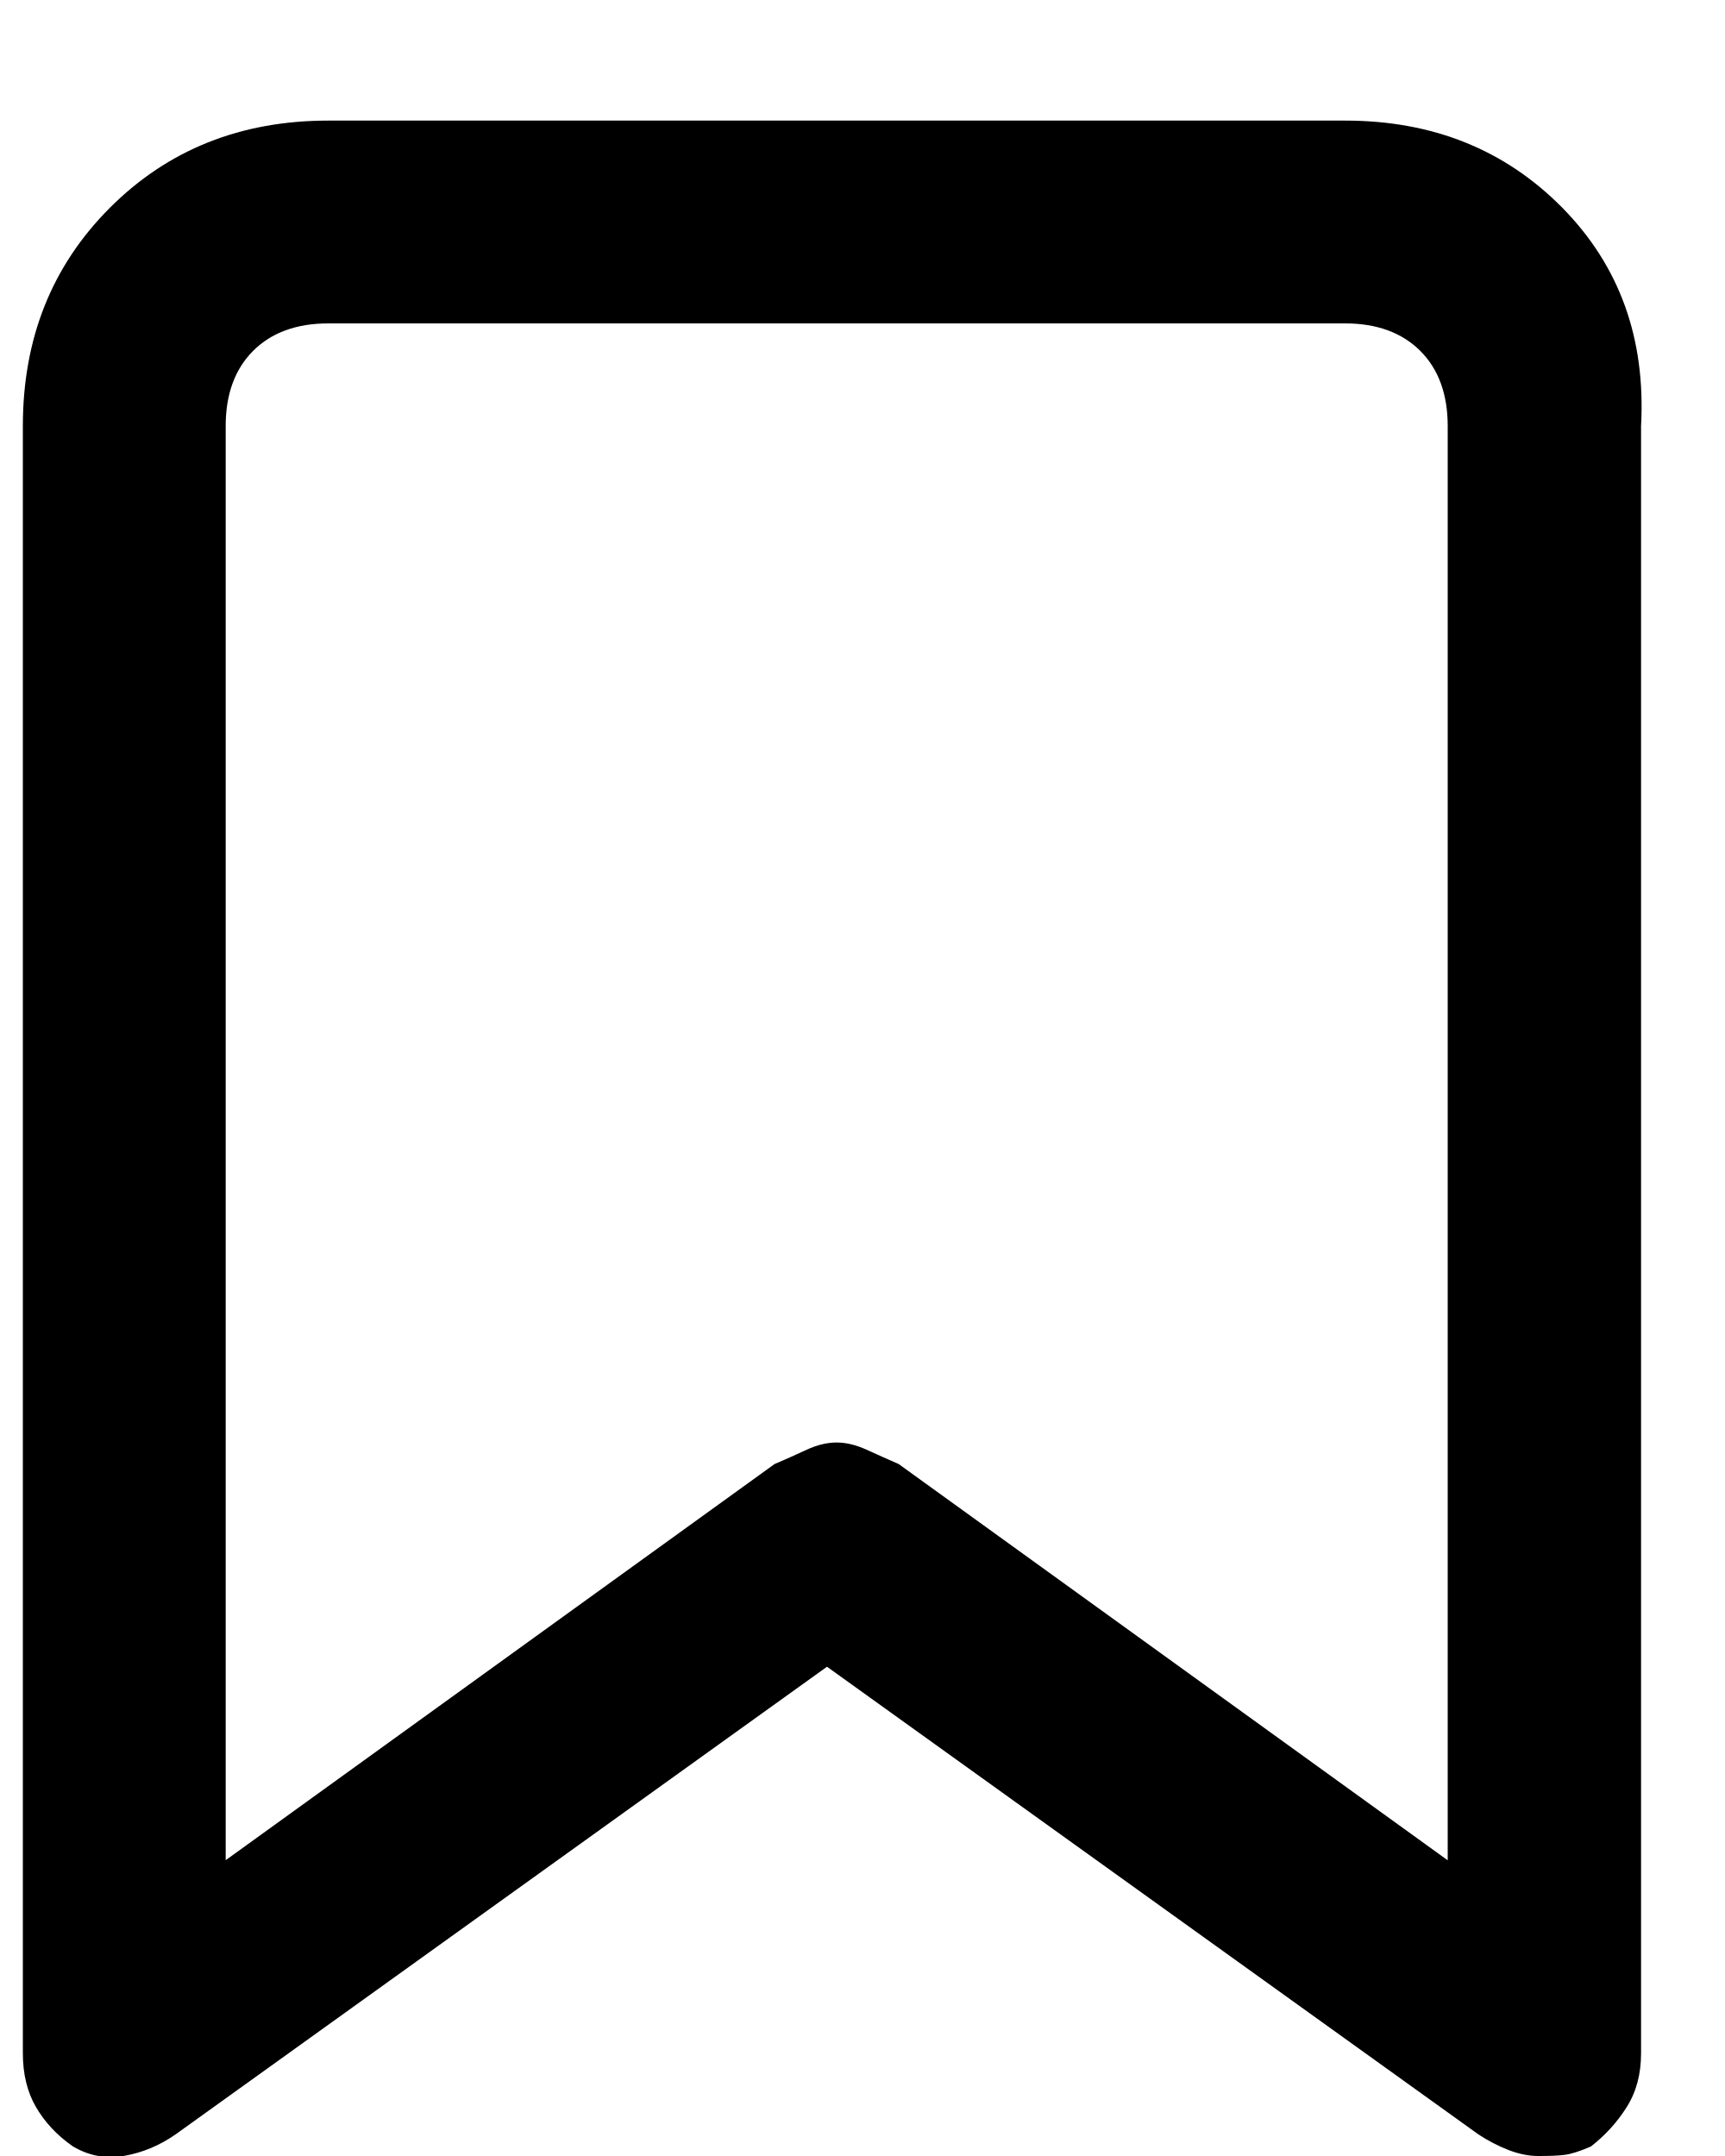
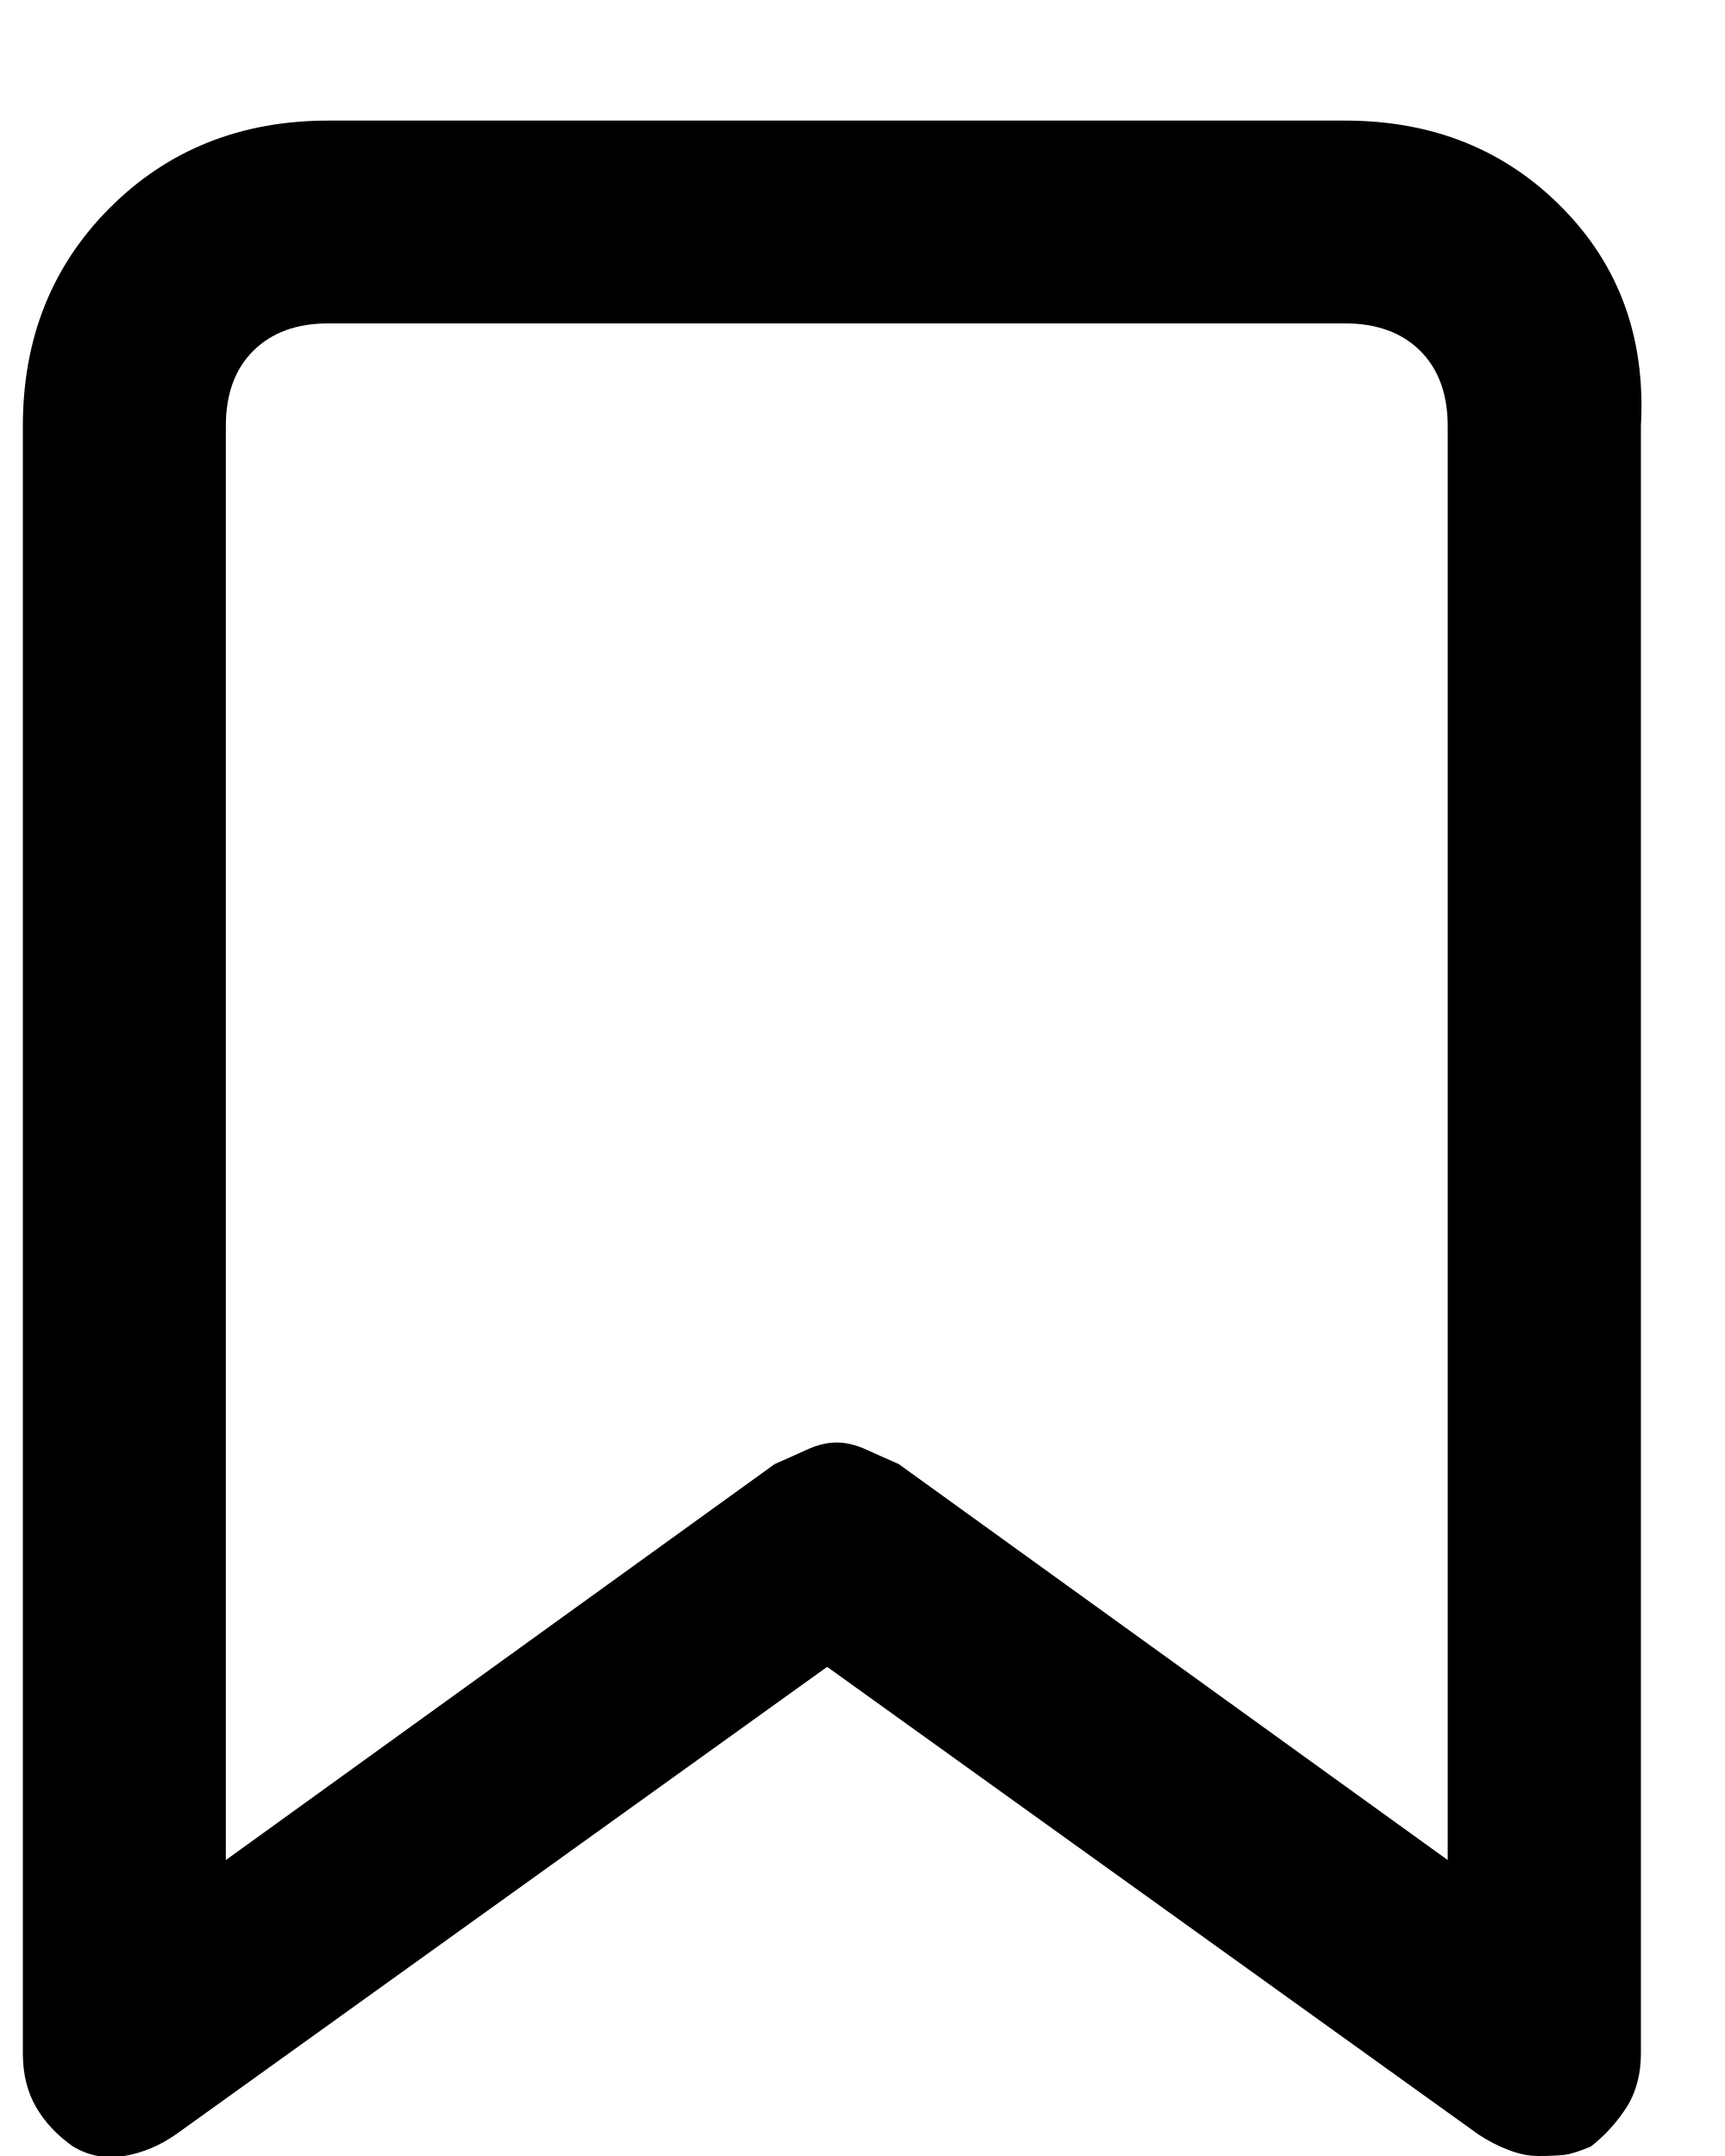
- <svg width="12" height="15">
-   <path fill="#000" fill-rule="evenodd" d="M9.357.839c.609 0 1.112.202 1.511.606.398.404.581.91.548 1.519V14.286c0 .144-.033.268-.1.374-.066.105-.149.196-.249.274-.077.033-.138.053-.183.058-.044.006-.105.008-.183.008-.066 0-.136-.014-.208-.042-.072-.028-.141-.064-.208-.108l-4.532-3.254-4.532 3.254c-.111.077-.23.127-.357.149-.127.022-.246 3e-7-.357-.066-.111-.077-.196-.169-.257-.274-.061-.105-.091-.23-.091-.374V2.964c0-.609.202-1.115.606-1.519.404-.404.91-.606 1.519-.606H9.357zm.714 12.103V2.964c0-.221-.064-.396-.191-.523C9.752 2.314 9.578 2.25 9.357 2.25H2.284c-.221 0-.396.064-.523.191s-.191.302-.191.523v9.978l3.818-2.756c.077-.033.152-.066.224-.1.072-.033.141-.05.208-.05.066 0 .136.017.208.05.072.033.147.066.224.1l3.818 2.756z" />
+ <svg xmlns="http://www.w3.org/2000/svg" width="12px" height="15px" viewBox="0 0 12 15" version="1.1">
+   <defs />
+   <g id="Page-1" stroke="none" stroke-width="1" fill="none" fill-rule="evenodd">
+     <g id="已拥有" fill="#000000">
+       <path d="M9.357,0.839 C9.965,0.839 10.469,1.041 10.867,1.445 C11.266,1.849 11.449,2.355 11.415,2.964 L11.415,14.286 C11.415,14.43 11.382,14.555 11.316,14.66 C11.249,14.765 11.166,14.856 11.067,14.934 C10.989,14.967 10.928,14.986 10.884,14.992 C10.84,14.997 10.779,15 10.701,15 C10.635,15 10.566,14.986 10.494,14.958 C10.422,14.931 10.353,14.895 10.286,14.851 L5.754,11.597 L1.222,14.851 C1.111,14.928 0.992,14.978 0.865,15 C0.738,15.022 0.619,15 0.508,14.934 C0.397,14.856 0.312,14.765 0.251,14.66 C0.19,14.555 0.159,14.43 0.159,14.286 L0.159,2.964 C0.159,2.355 0.361,1.849 0.765,1.445 C1.169,1.041 1.676,0.839 2.284,0.839 L9.357,0.839 Z M10.071,12.941 L10.071,2.964 C10.071,2.743 10.007,2.568 9.88,2.441 C9.752,2.314 9.578,2.25 9.357,2.25 L2.284,2.25 C2.063,2.25 1.889,2.314 1.762,2.441 C1.634,2.568 1.571,2.743 1.571,2.964 L1.571,12.941 L5.389,10.186 C5.466,10.152 5.541,10.119 5.613,10.086 C5.685,10.053 5.754,10.036 5.821,10.036 C5.887,10.036 5.956,10.053 6.028,10.086 C6.1,10.119 6.175,10.152 6.252,10.186 L10.071,12.941 Z" id="Shape" />
+     </g>
+   </g>
</svg>
